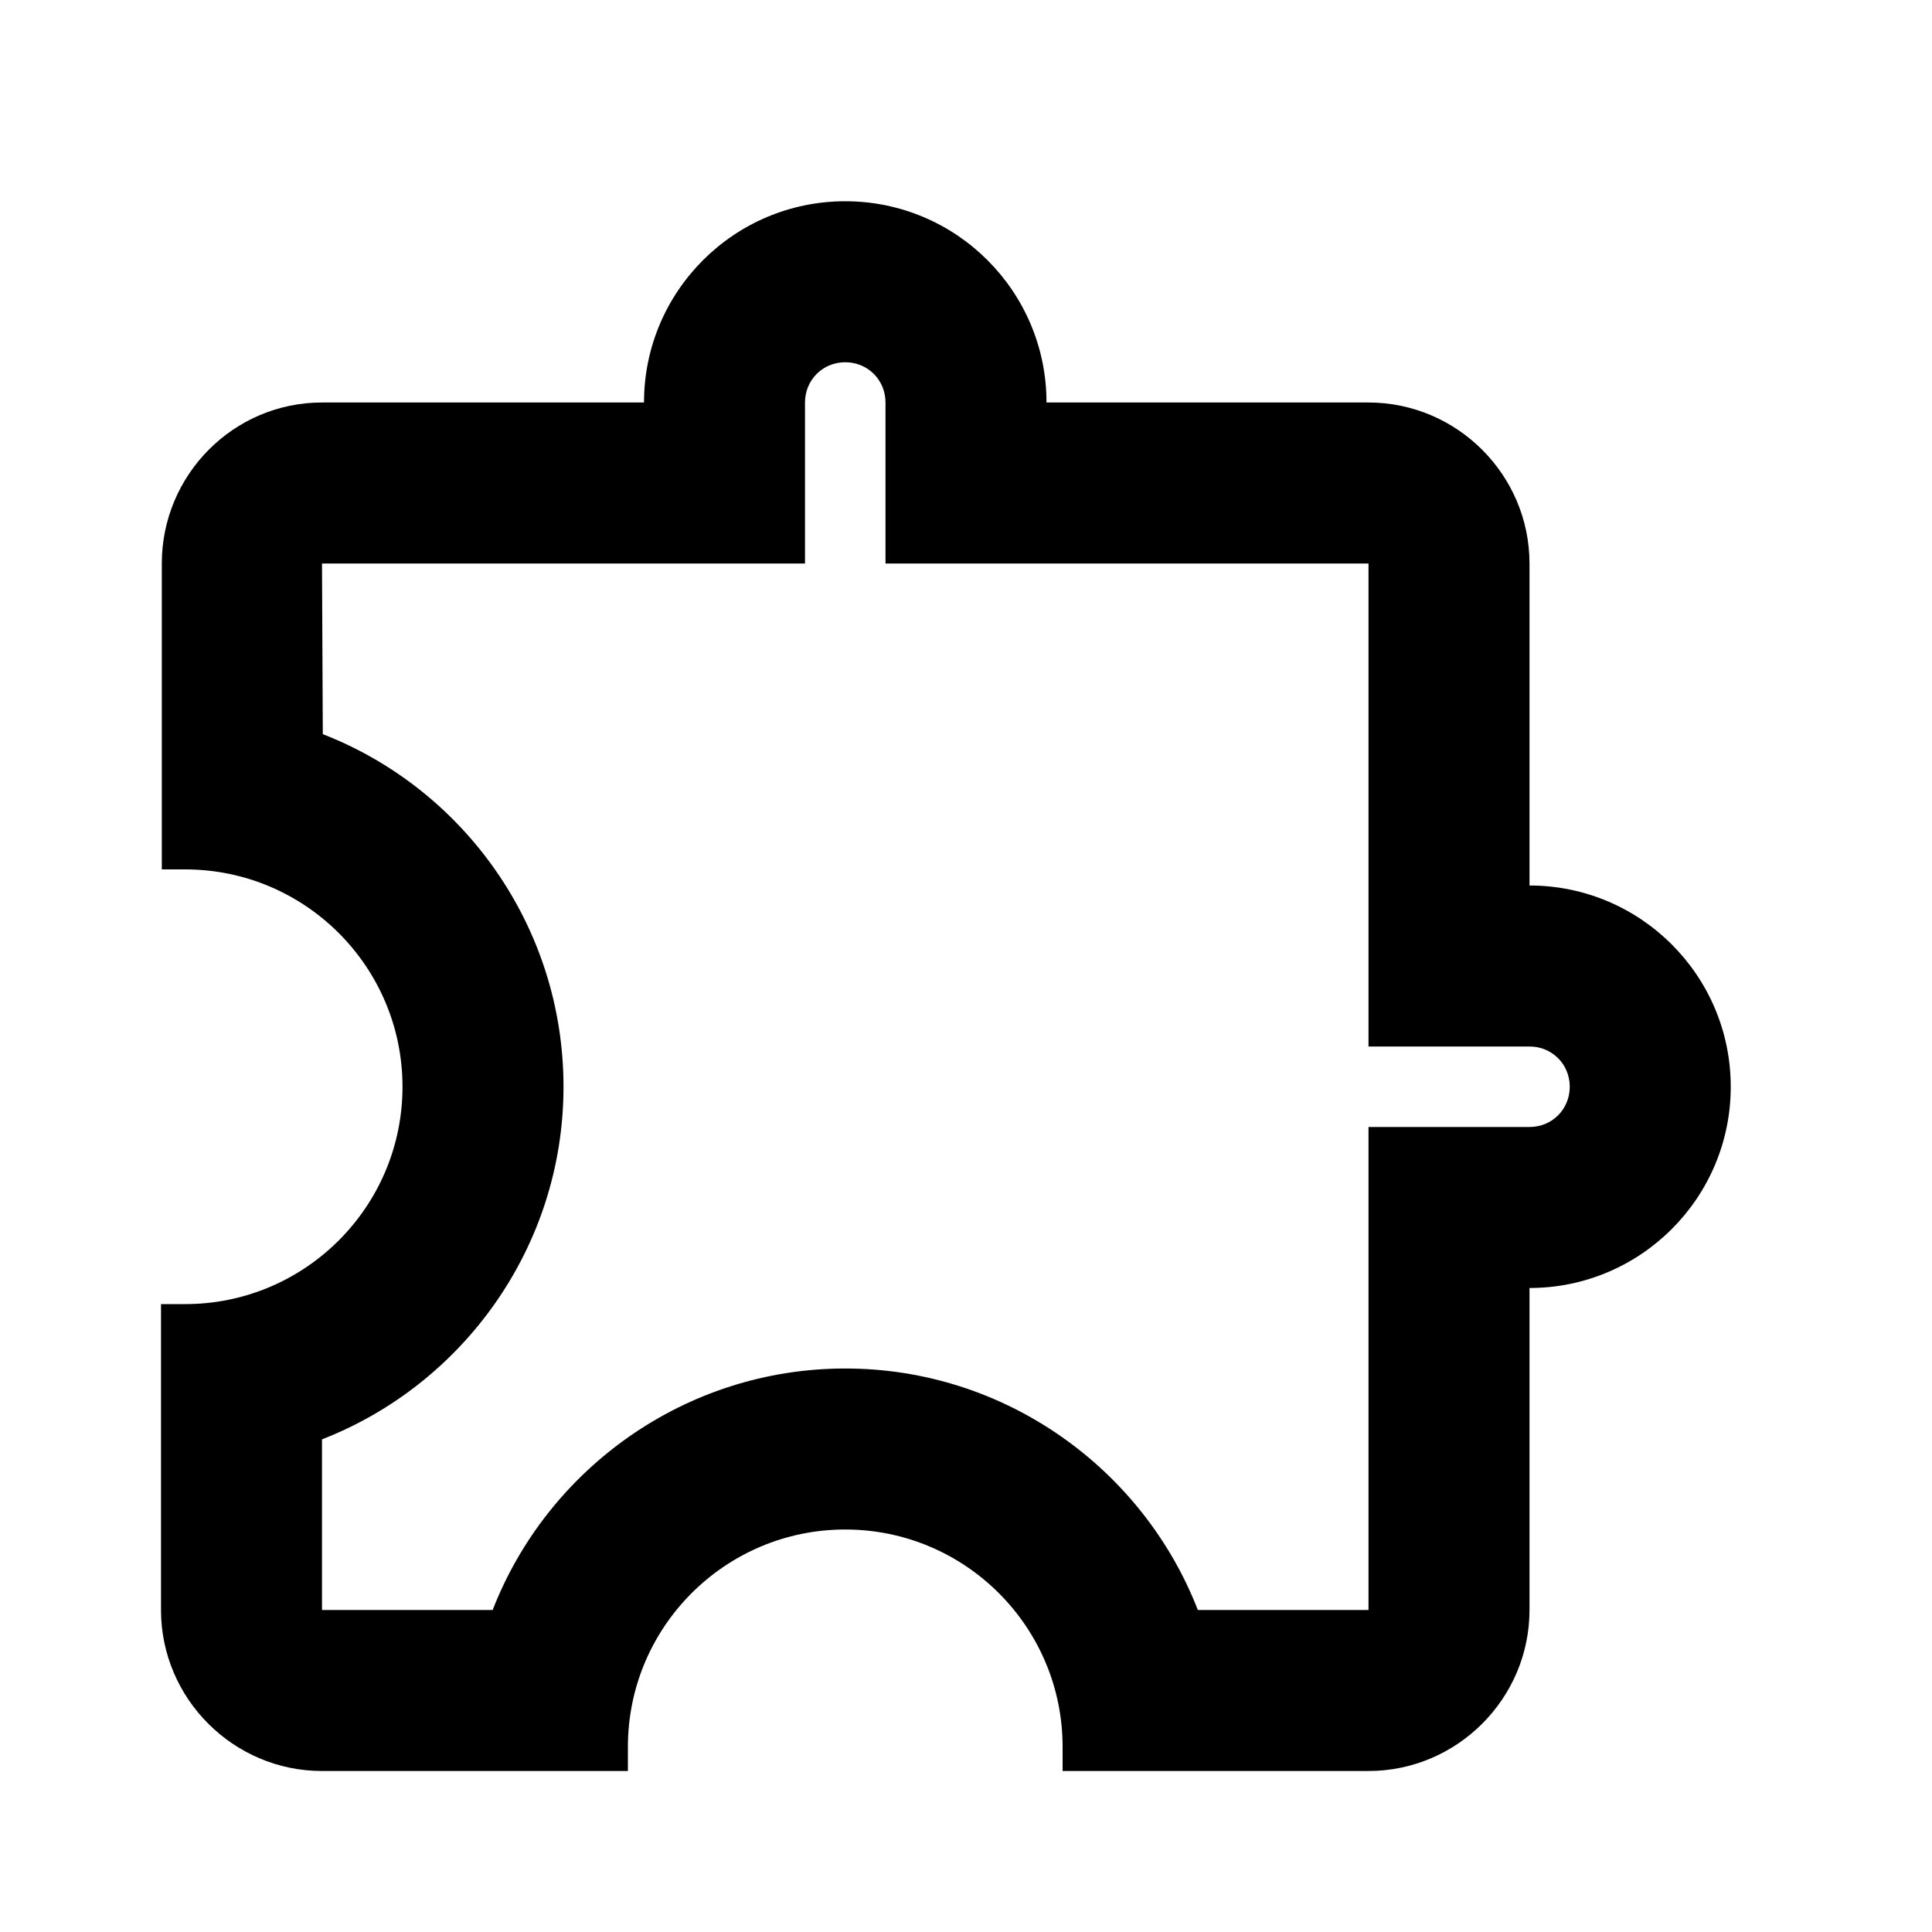
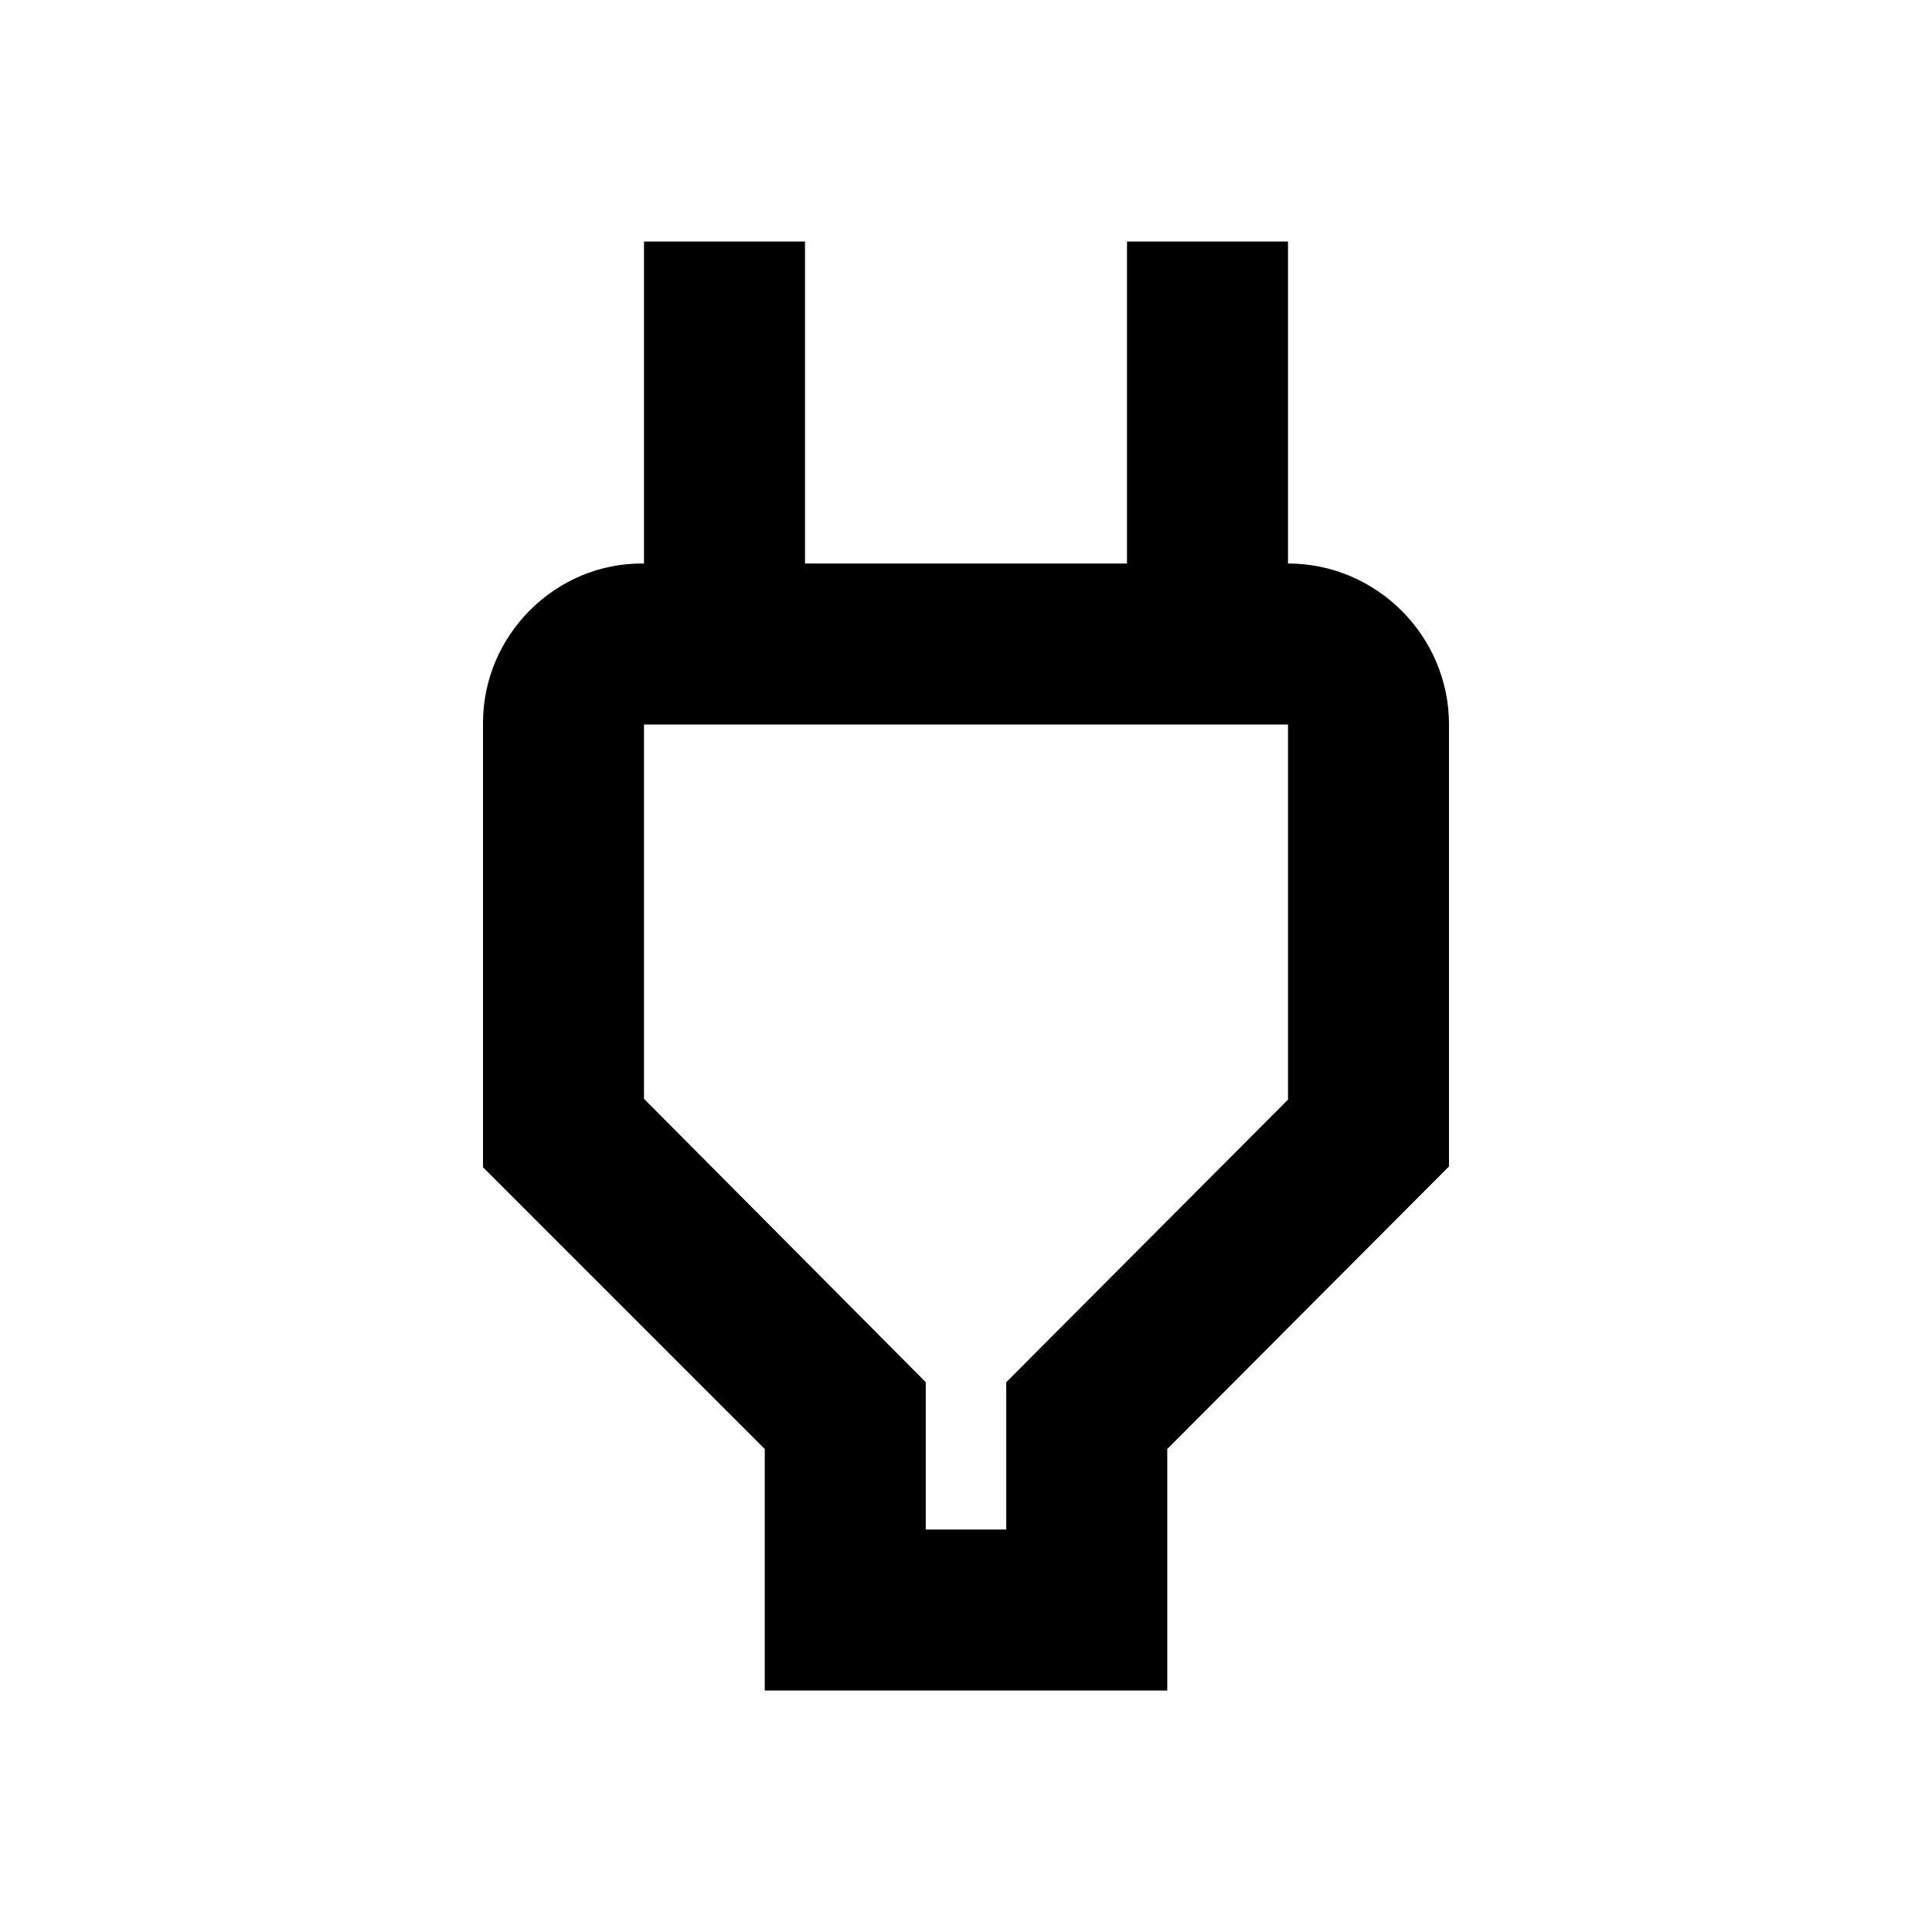
<svg xmlns="http://www.w3.org/2000/svg" viewBox="0 0 24 24">
-   <path d="M10.5 4.5c.28 0 .5.22.5.5v2h6v6h2c.28 0 .5.22.5.5s-.22.5-.5.5h-2v6h-2.12c-.68-1.75-2.39-3-4.38-3s-3.7 1.25-4.38 3H4v-2.12c1.75-.68 3-2.39 3-4.38 0-1.99-1.24-3.7-2.99-4.38L4 7h6V5c0-.28.22-.5.5-.5m0-2C9.12 2.5 8 3.62 8 5H4c-1.1 0-1.99.9-1.99 2v3.8h.29c1.49 0 2.7 1.21 2.7 2.7s-1.21 2.7-2.7 2.7H2V20c0 1.1.9 2 2 2h3.8v-.3c0-1.49 1.21-2.7 2.7-2.7s2.7 1.21 2.7 2.7v.3H17c1.1 0 2-.9 2-2v-4c1.38 0 2.5-1.12 2.5-2.5S20.38 11 19 11V7c0-1.1-.9-2-2-2h-4c0-1.38-1.12-2.5-2.5-2.5z" />
+   <path d="M16 9v4.66l-3.5 3.51V19h-1v-1.83L8 13.65V9h8m0-6h-2v4h-4V3H8v4h-.01C6.9 6.99 6 7.89 6 8.98v5.52L9.5 18v3h5v-3l3.5-3.51V9c0-1.1-.9-2-2-2V3z" />
</svg>
